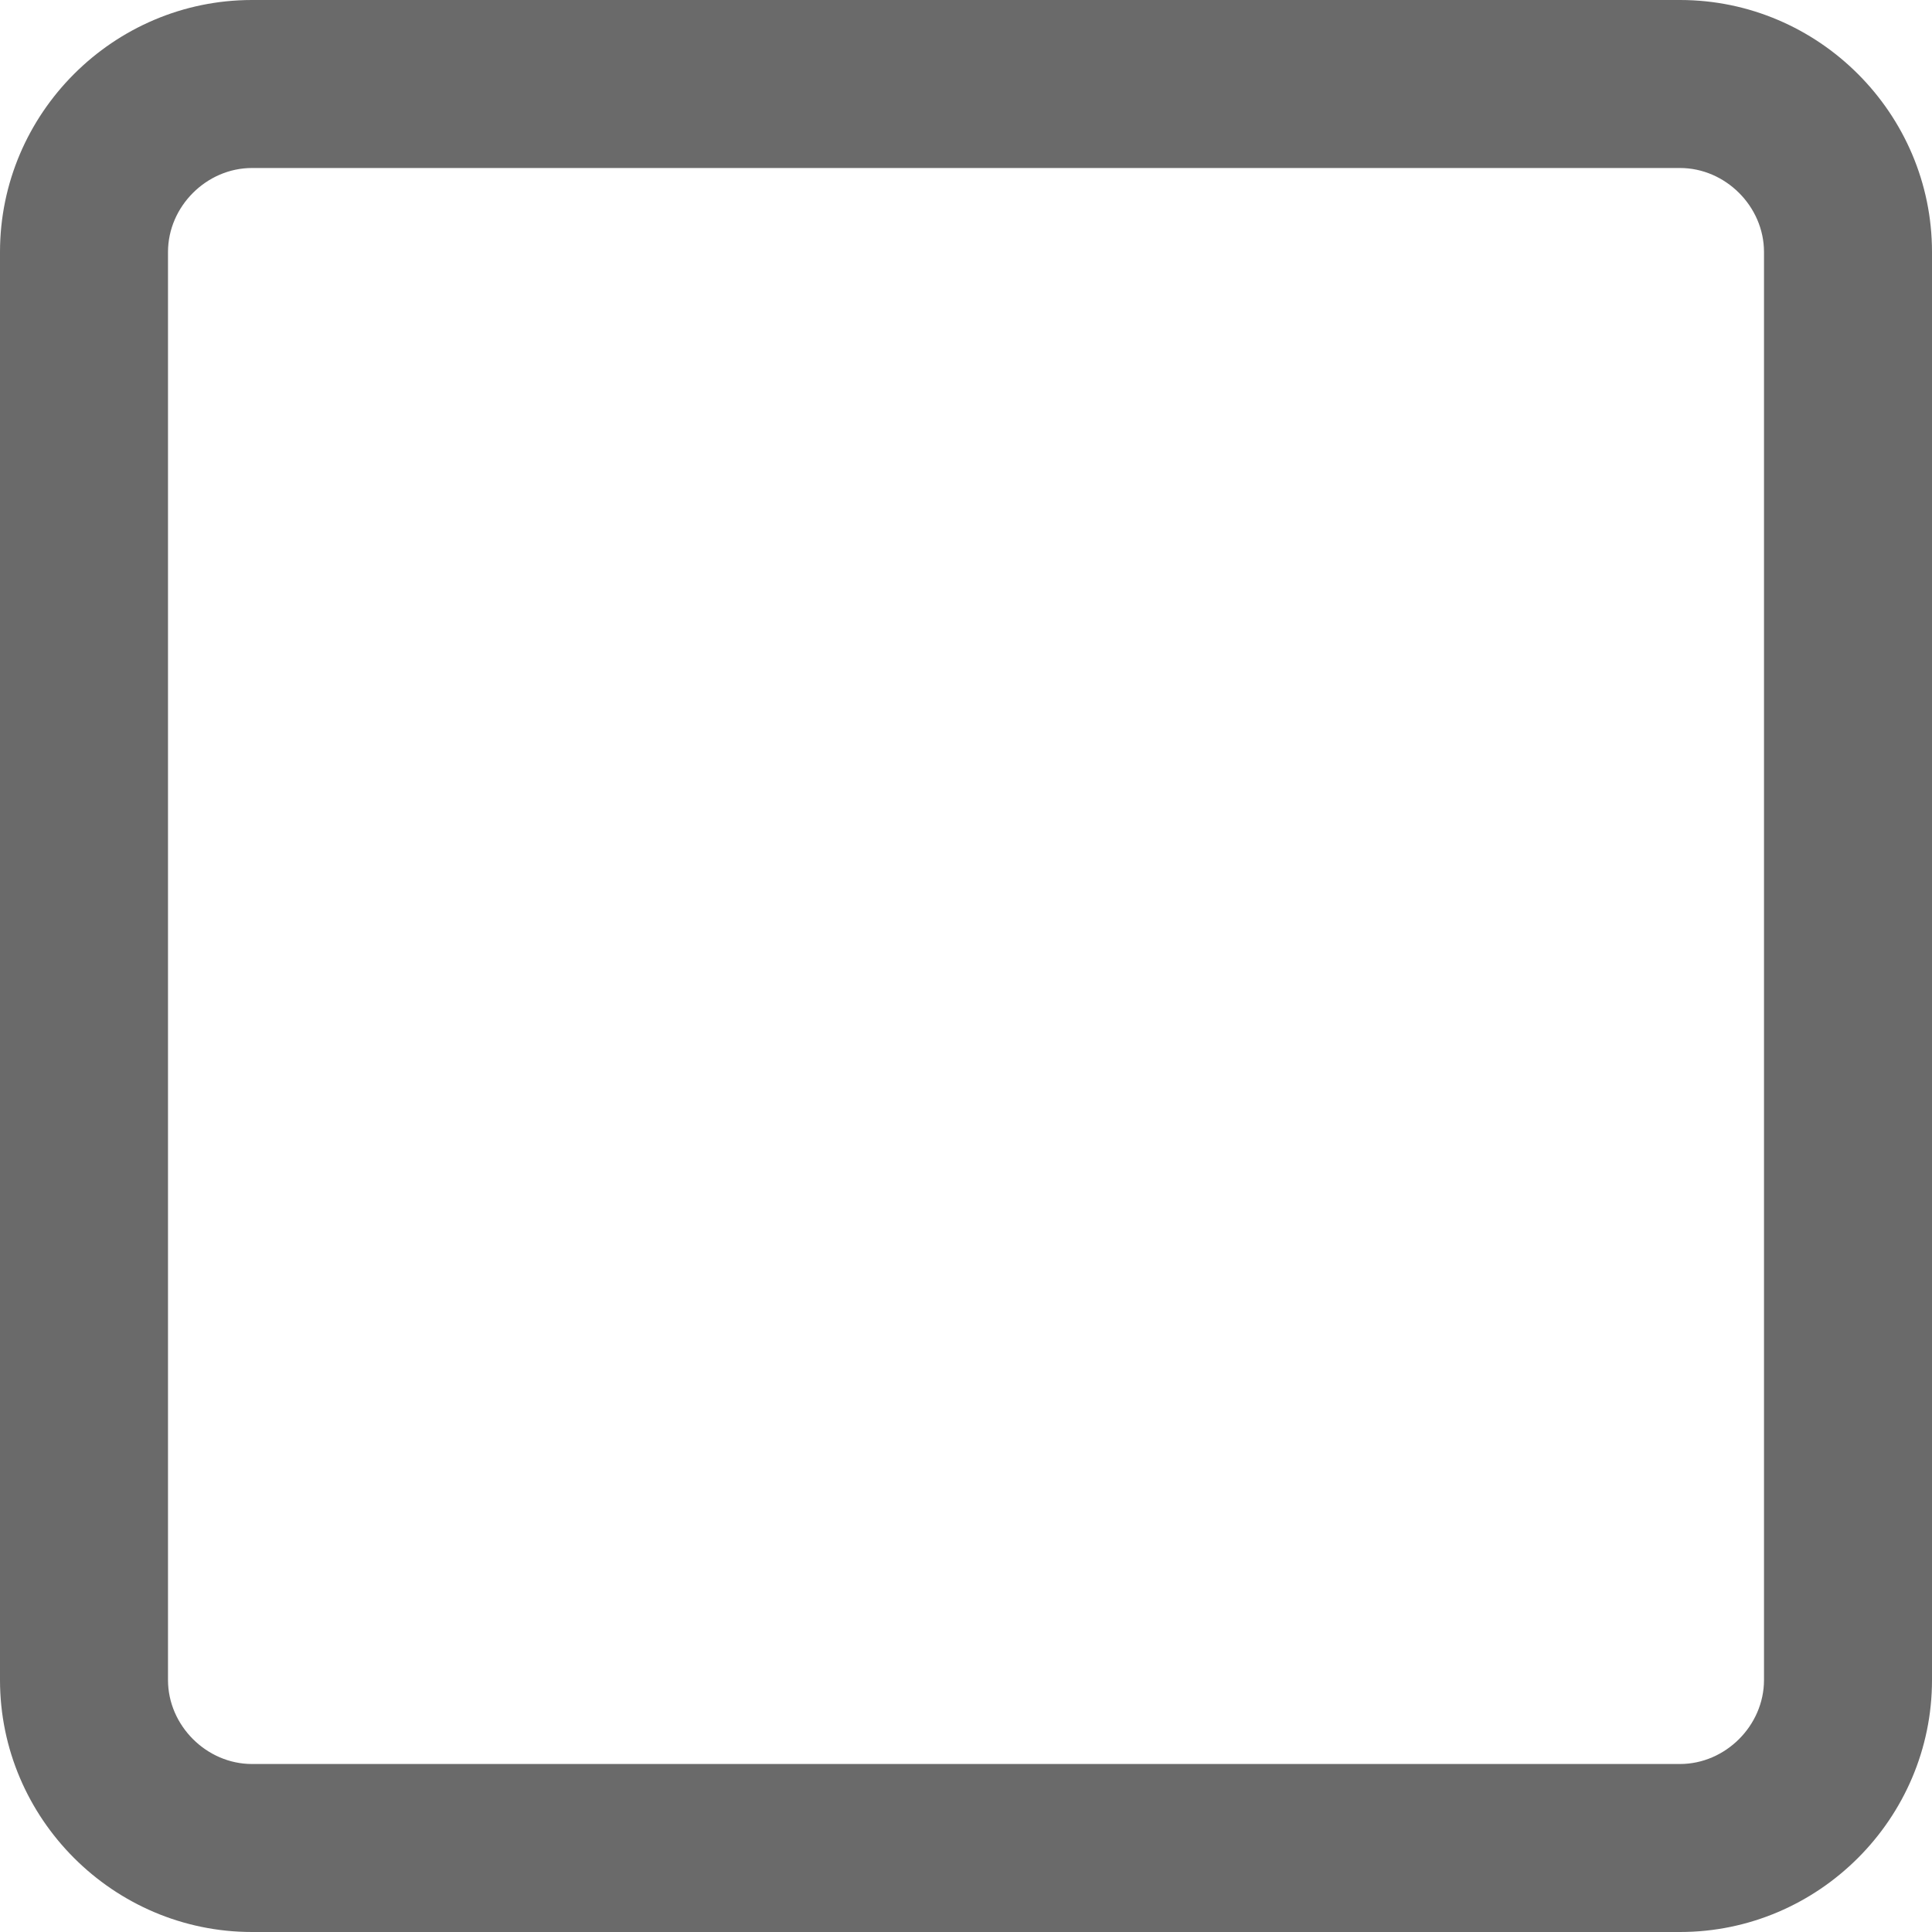
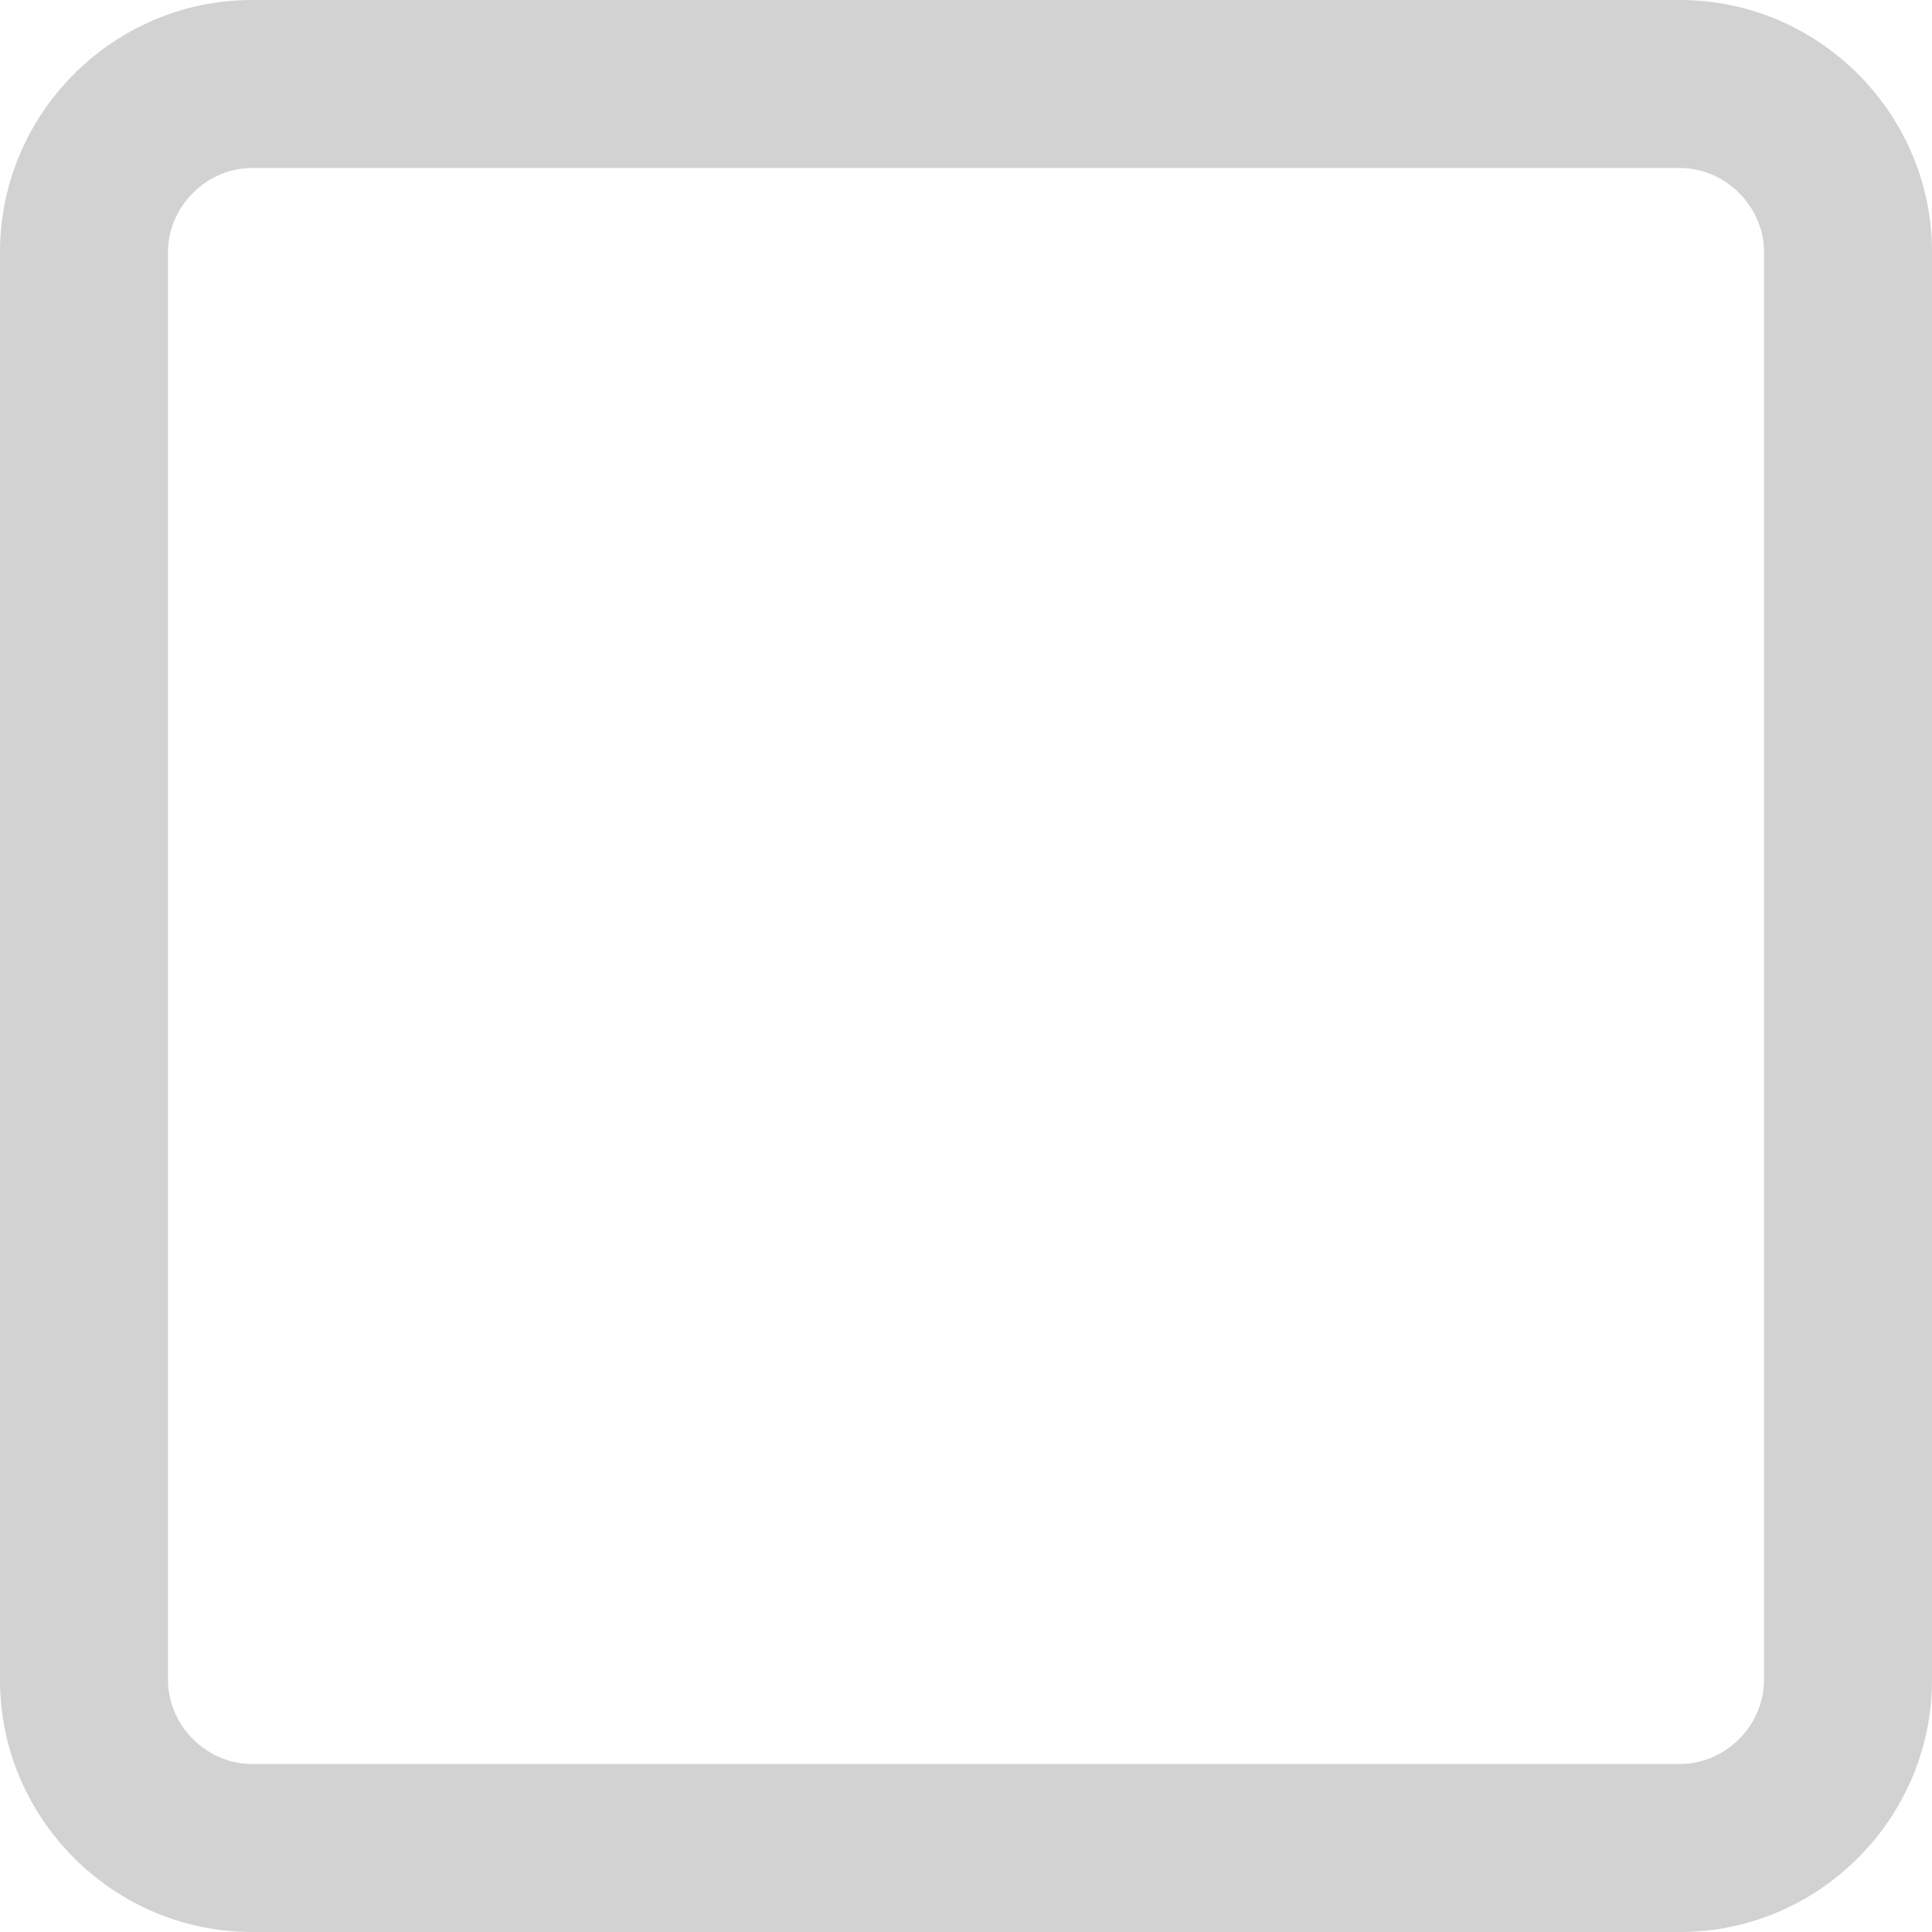
<svg xmlns="http://www.w3.org/2000/svg" width="23" height="23" viewBox="0 0 23 23">
-   <path fill="#6a6a6a" d="M20 2c.542 0 1 .458 1 1v17c0 .542-.458 1-1 1H3c-.542 0-1-.458-1-1V3c0-.542.458-1 1-1h17m0-2H3C1.35 0 0 1.35 0 3v17c0 1.65 1.35 3 3 3h17c1.65 0 3-1.35 3-3V3c0-1.65-1.35-3-3-3z" />
+   <path fill="rgba(106, 106, 106, 0.3)" d="M20 2c.542 0 1 .458 1 1v17c0 .542-.458 1-1 1H3c-.542 0-1-.458-1-1V3c0-.542.458-1 1-1h17m0-2H3C1.35 0 0 1.35 0 3v17c0 1.65 1.35 3 3 3h17c1.65 0 3-1.35 3-3V3c0-1.65-1.35-3-3-3z" />
</svg>
